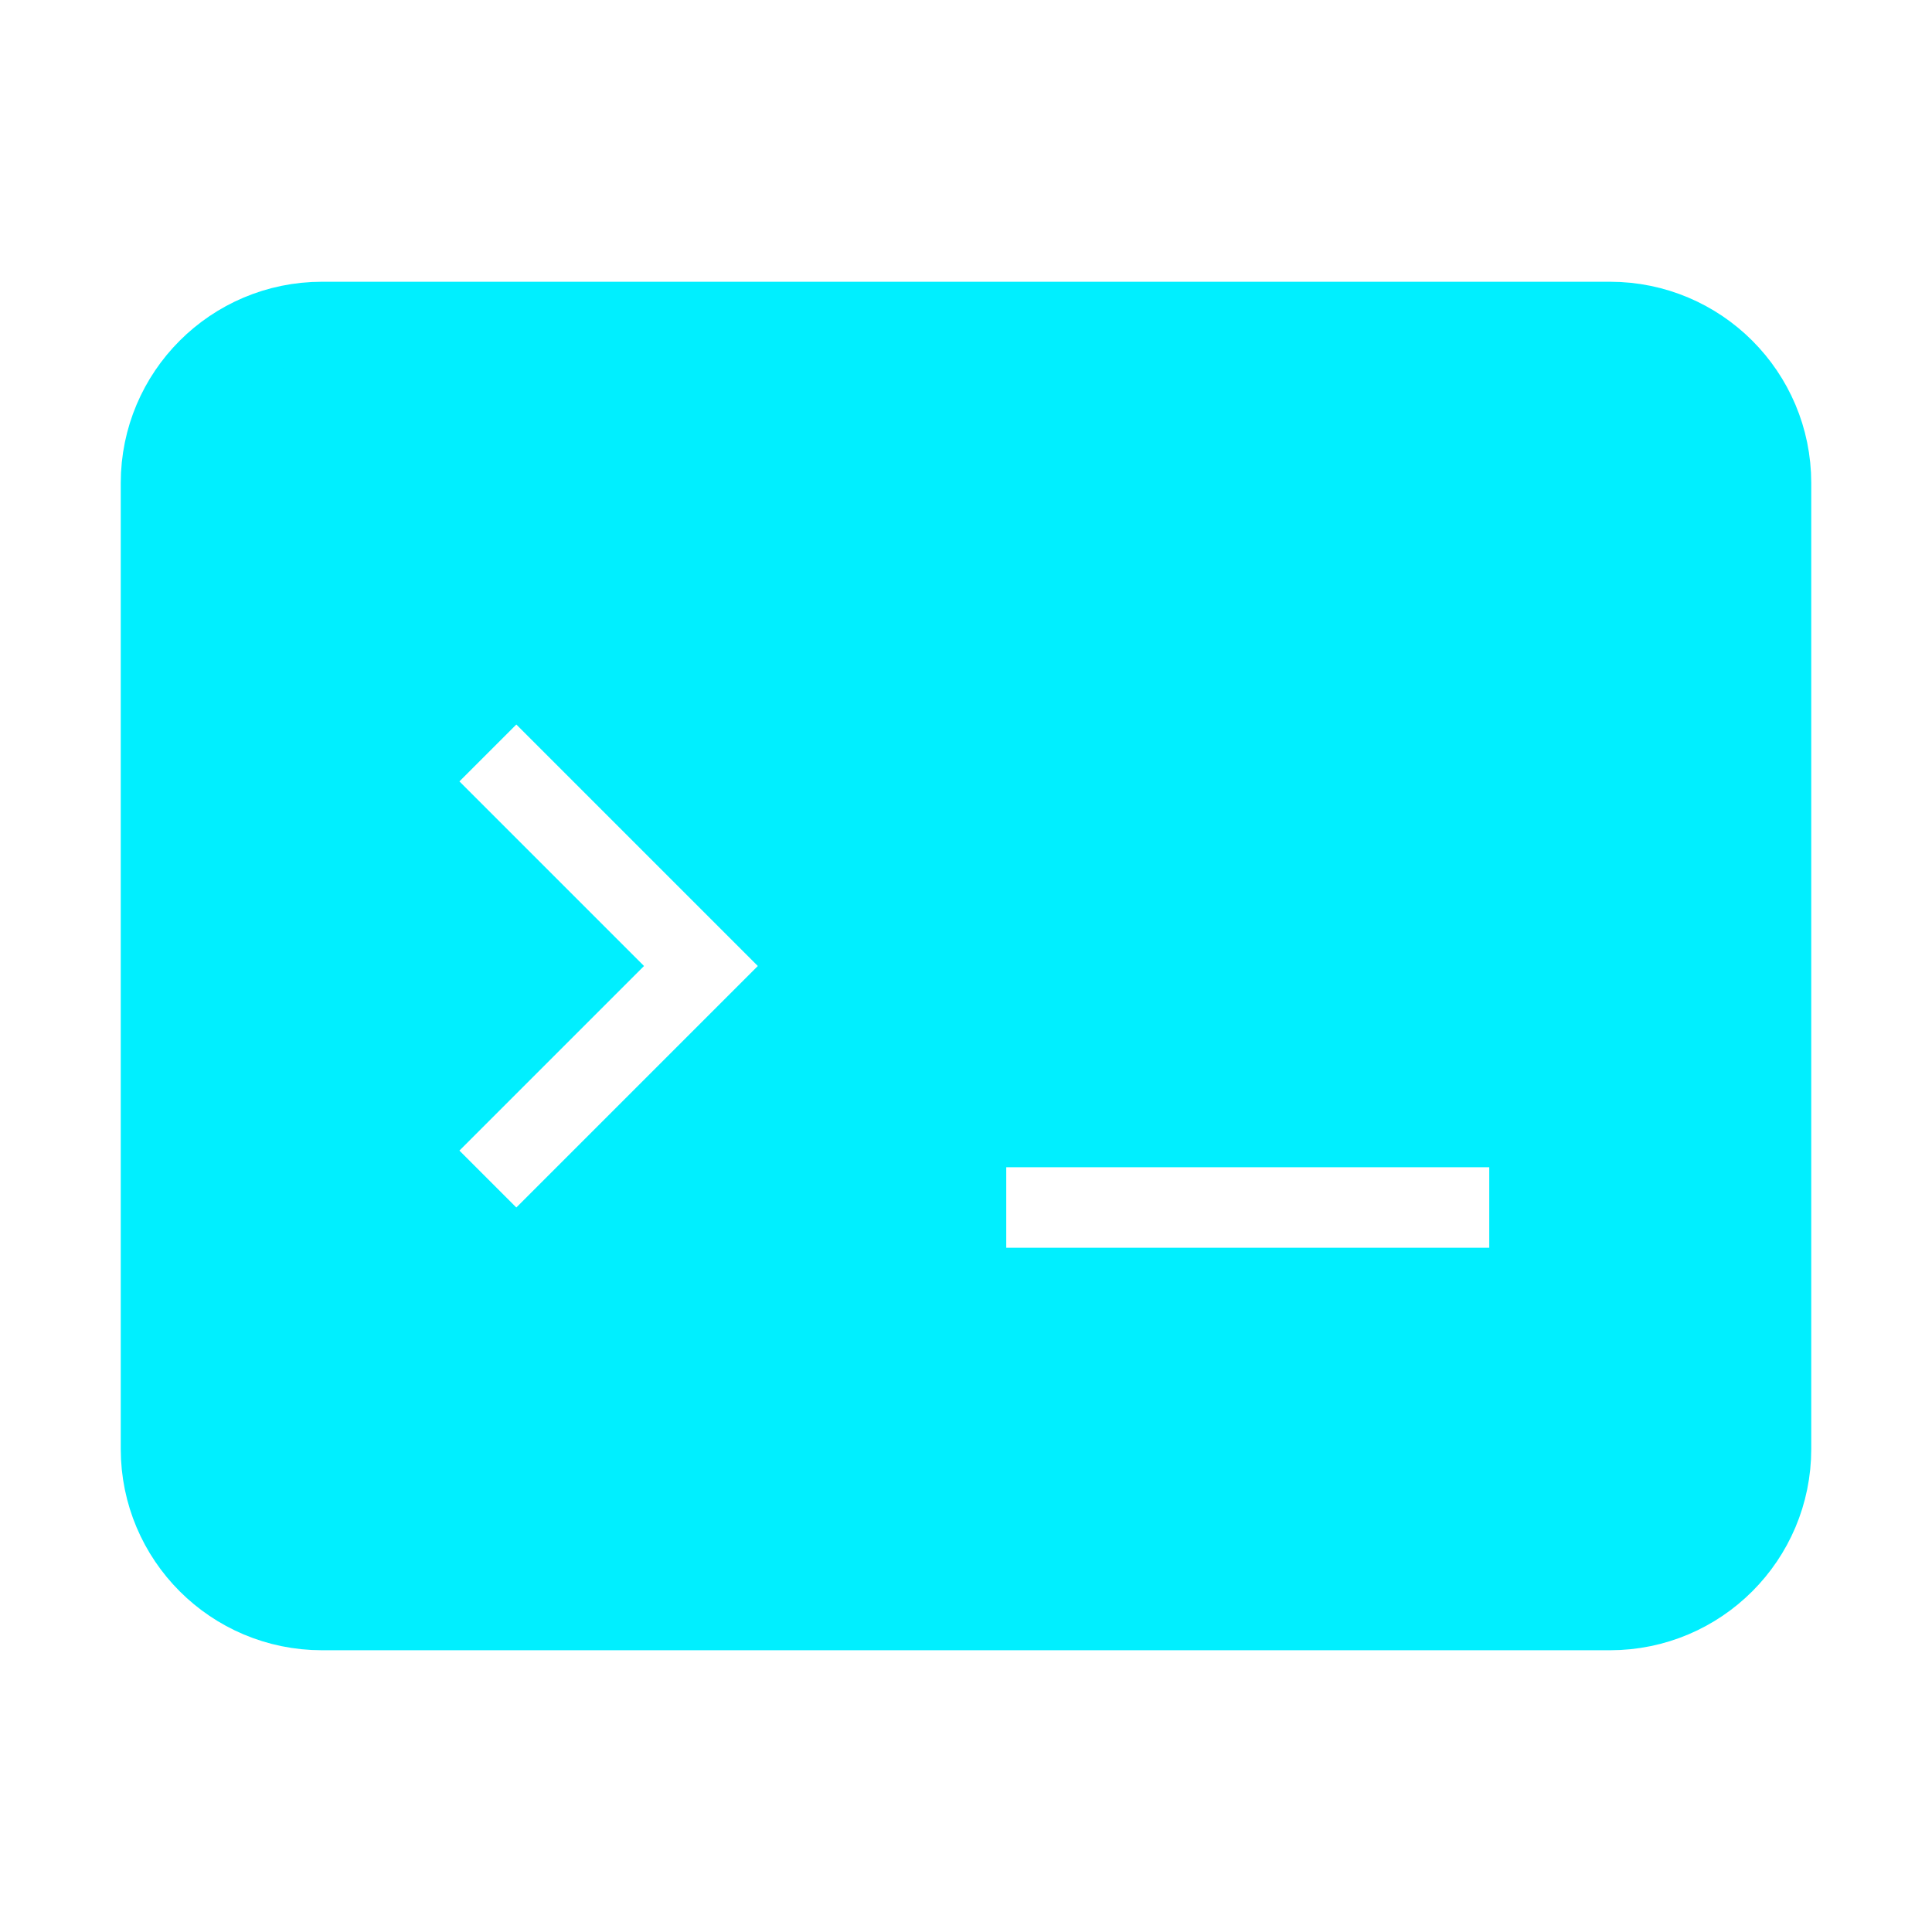
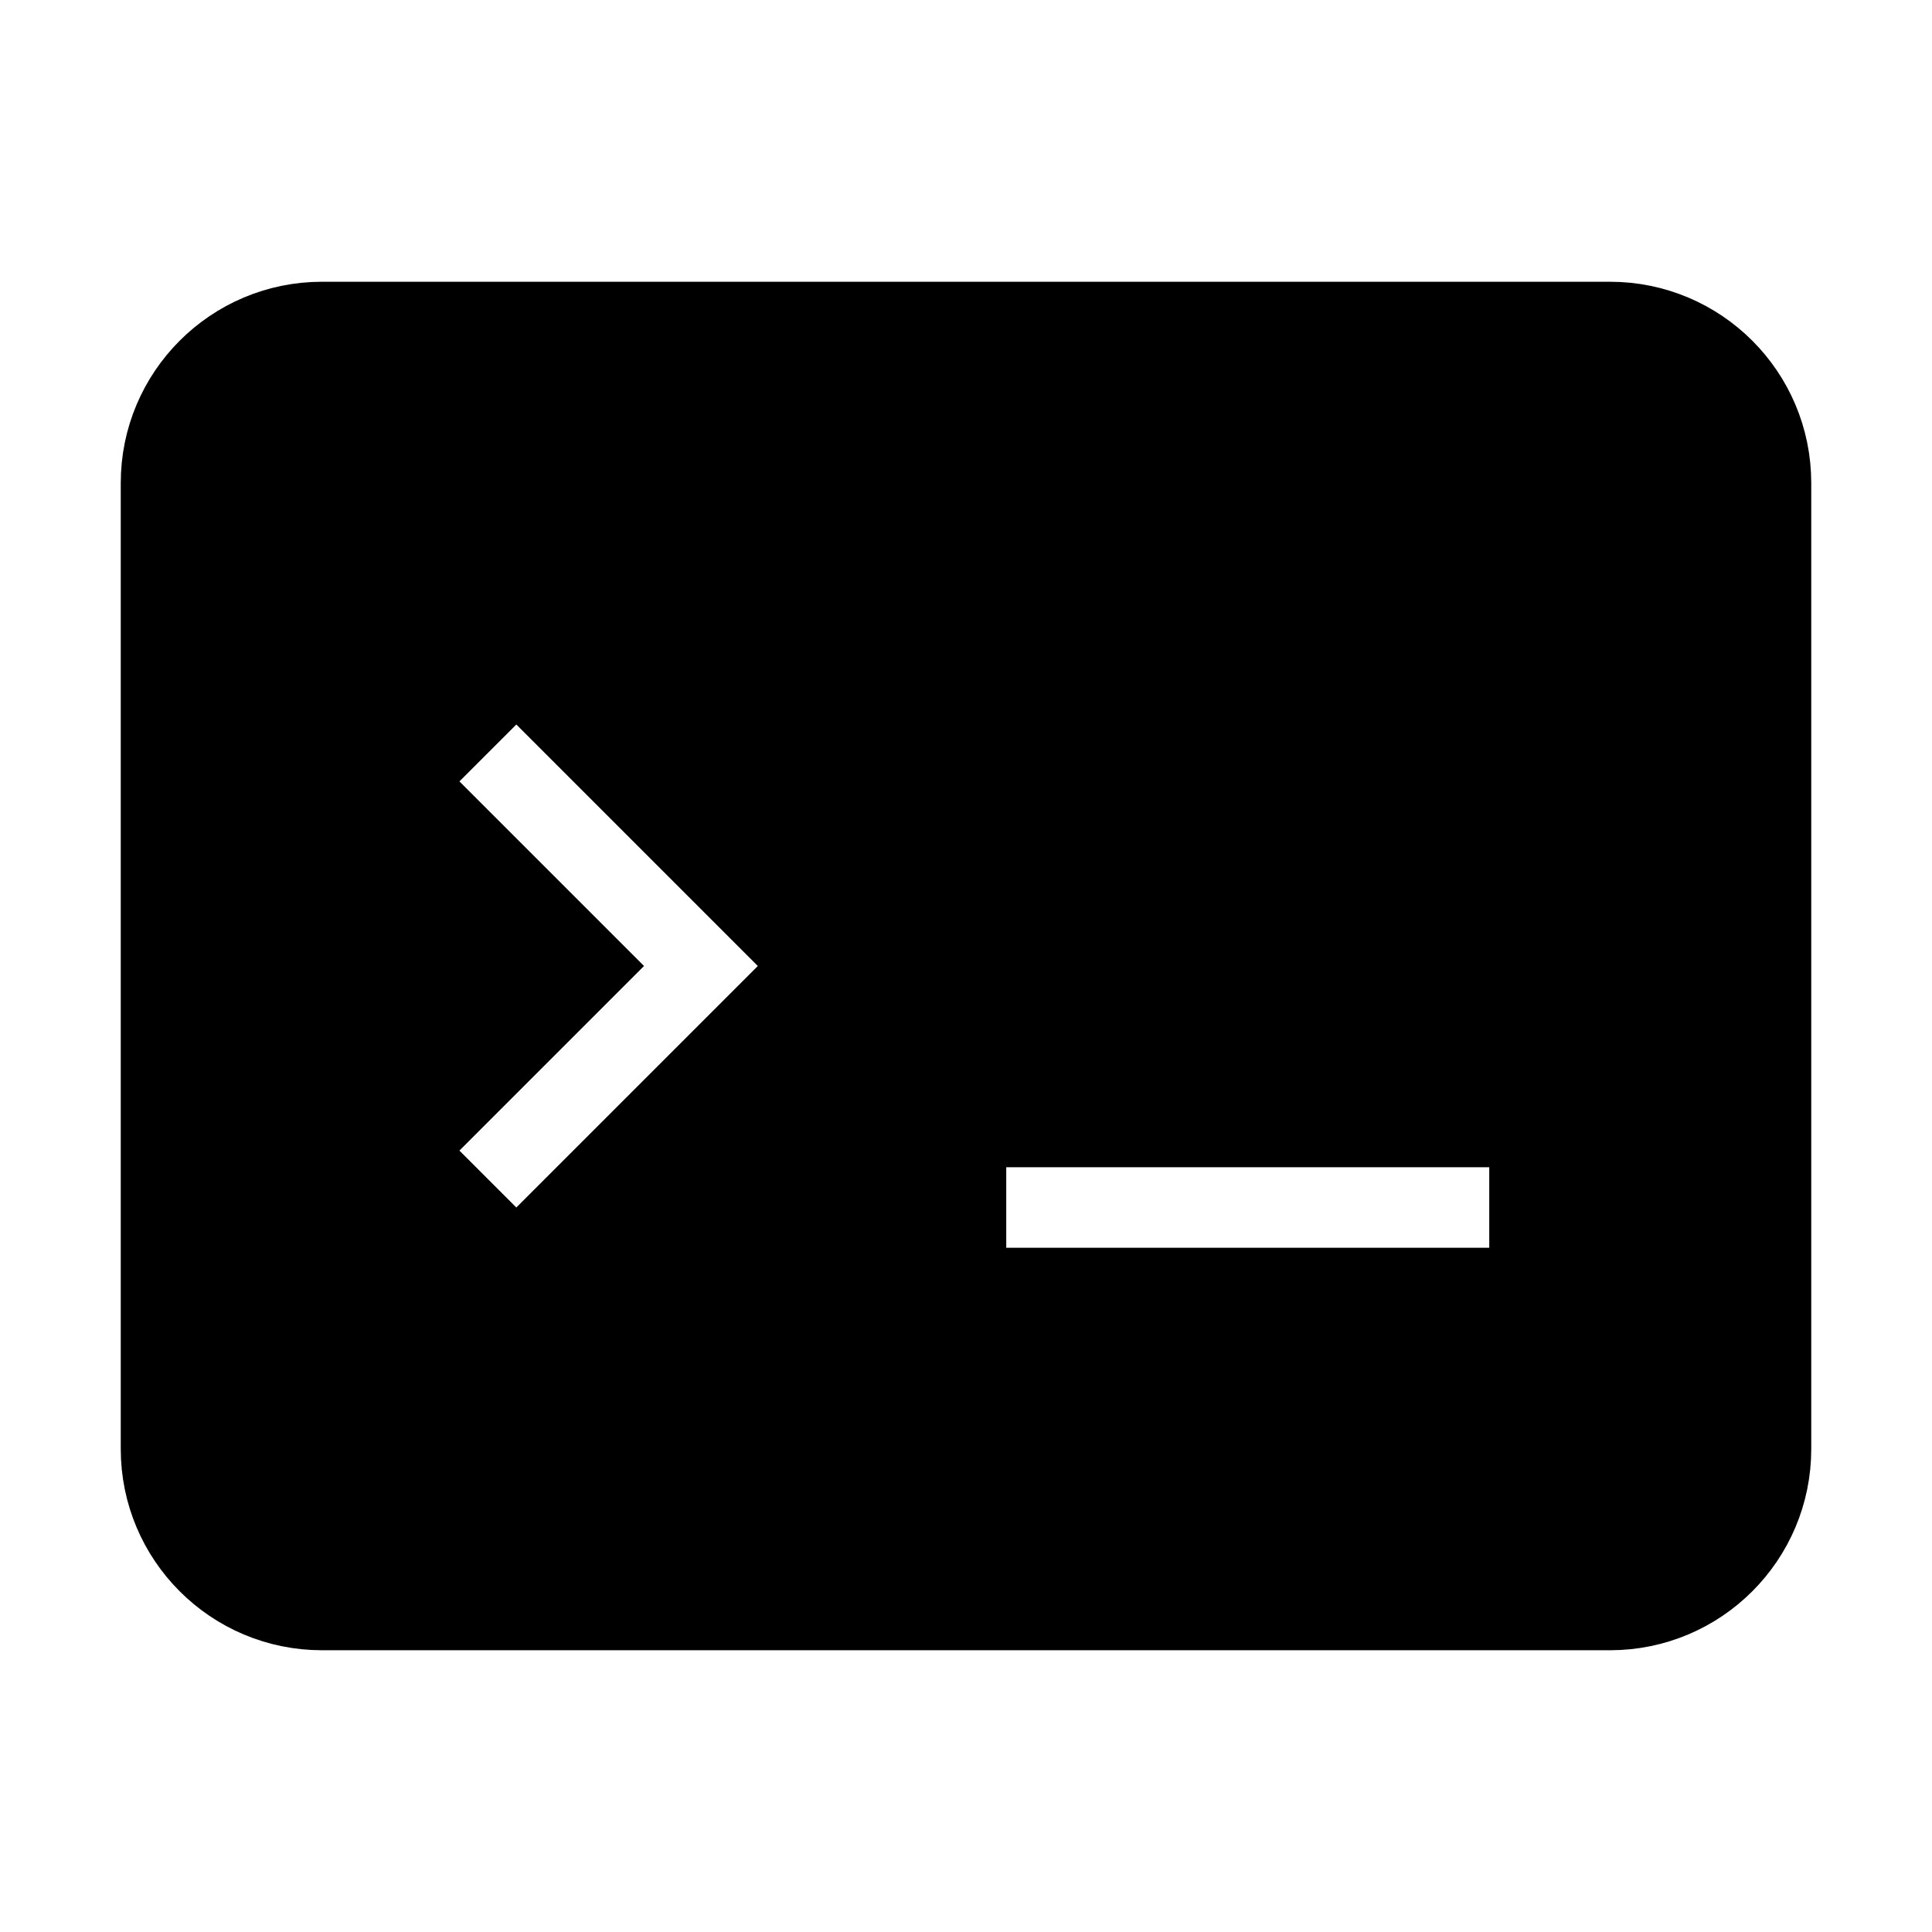
- <svg xmlns="http://www.w3.org/2000/svg" fill="#00efff" width="800px" height="800px" viewBox="0 0 24 24" stroke="#00efff">
+ <svg xmlns="http://www.w3.org/2000/svg" fill="currentColor" width="800px" height="800px" viewBox="0 0 24 24" stroke="currentColor">
  <g id="SVGRepo_bgCarrier" stroke-width="0" />
  <g id="SVGRepo_tracerCarrier" stroke-linecap="round" stroke-linejoin="round" />
  <g id="SVGRepo_iconCarrier">
    <path d="M20 4H4a2 2 0 0 0-2 2v12a2 2 0 0 0 2 2h16a2 2 0 0 0 2-2V6a2 2 0 0 0-2-2zM6.414 15.707 5 14.293 7.293 12 5 9.707l1.414-1.414L10.121 12l-3.707 3.707zM19 16h-7v-2h7v2z" />
  </g>
</svg>
